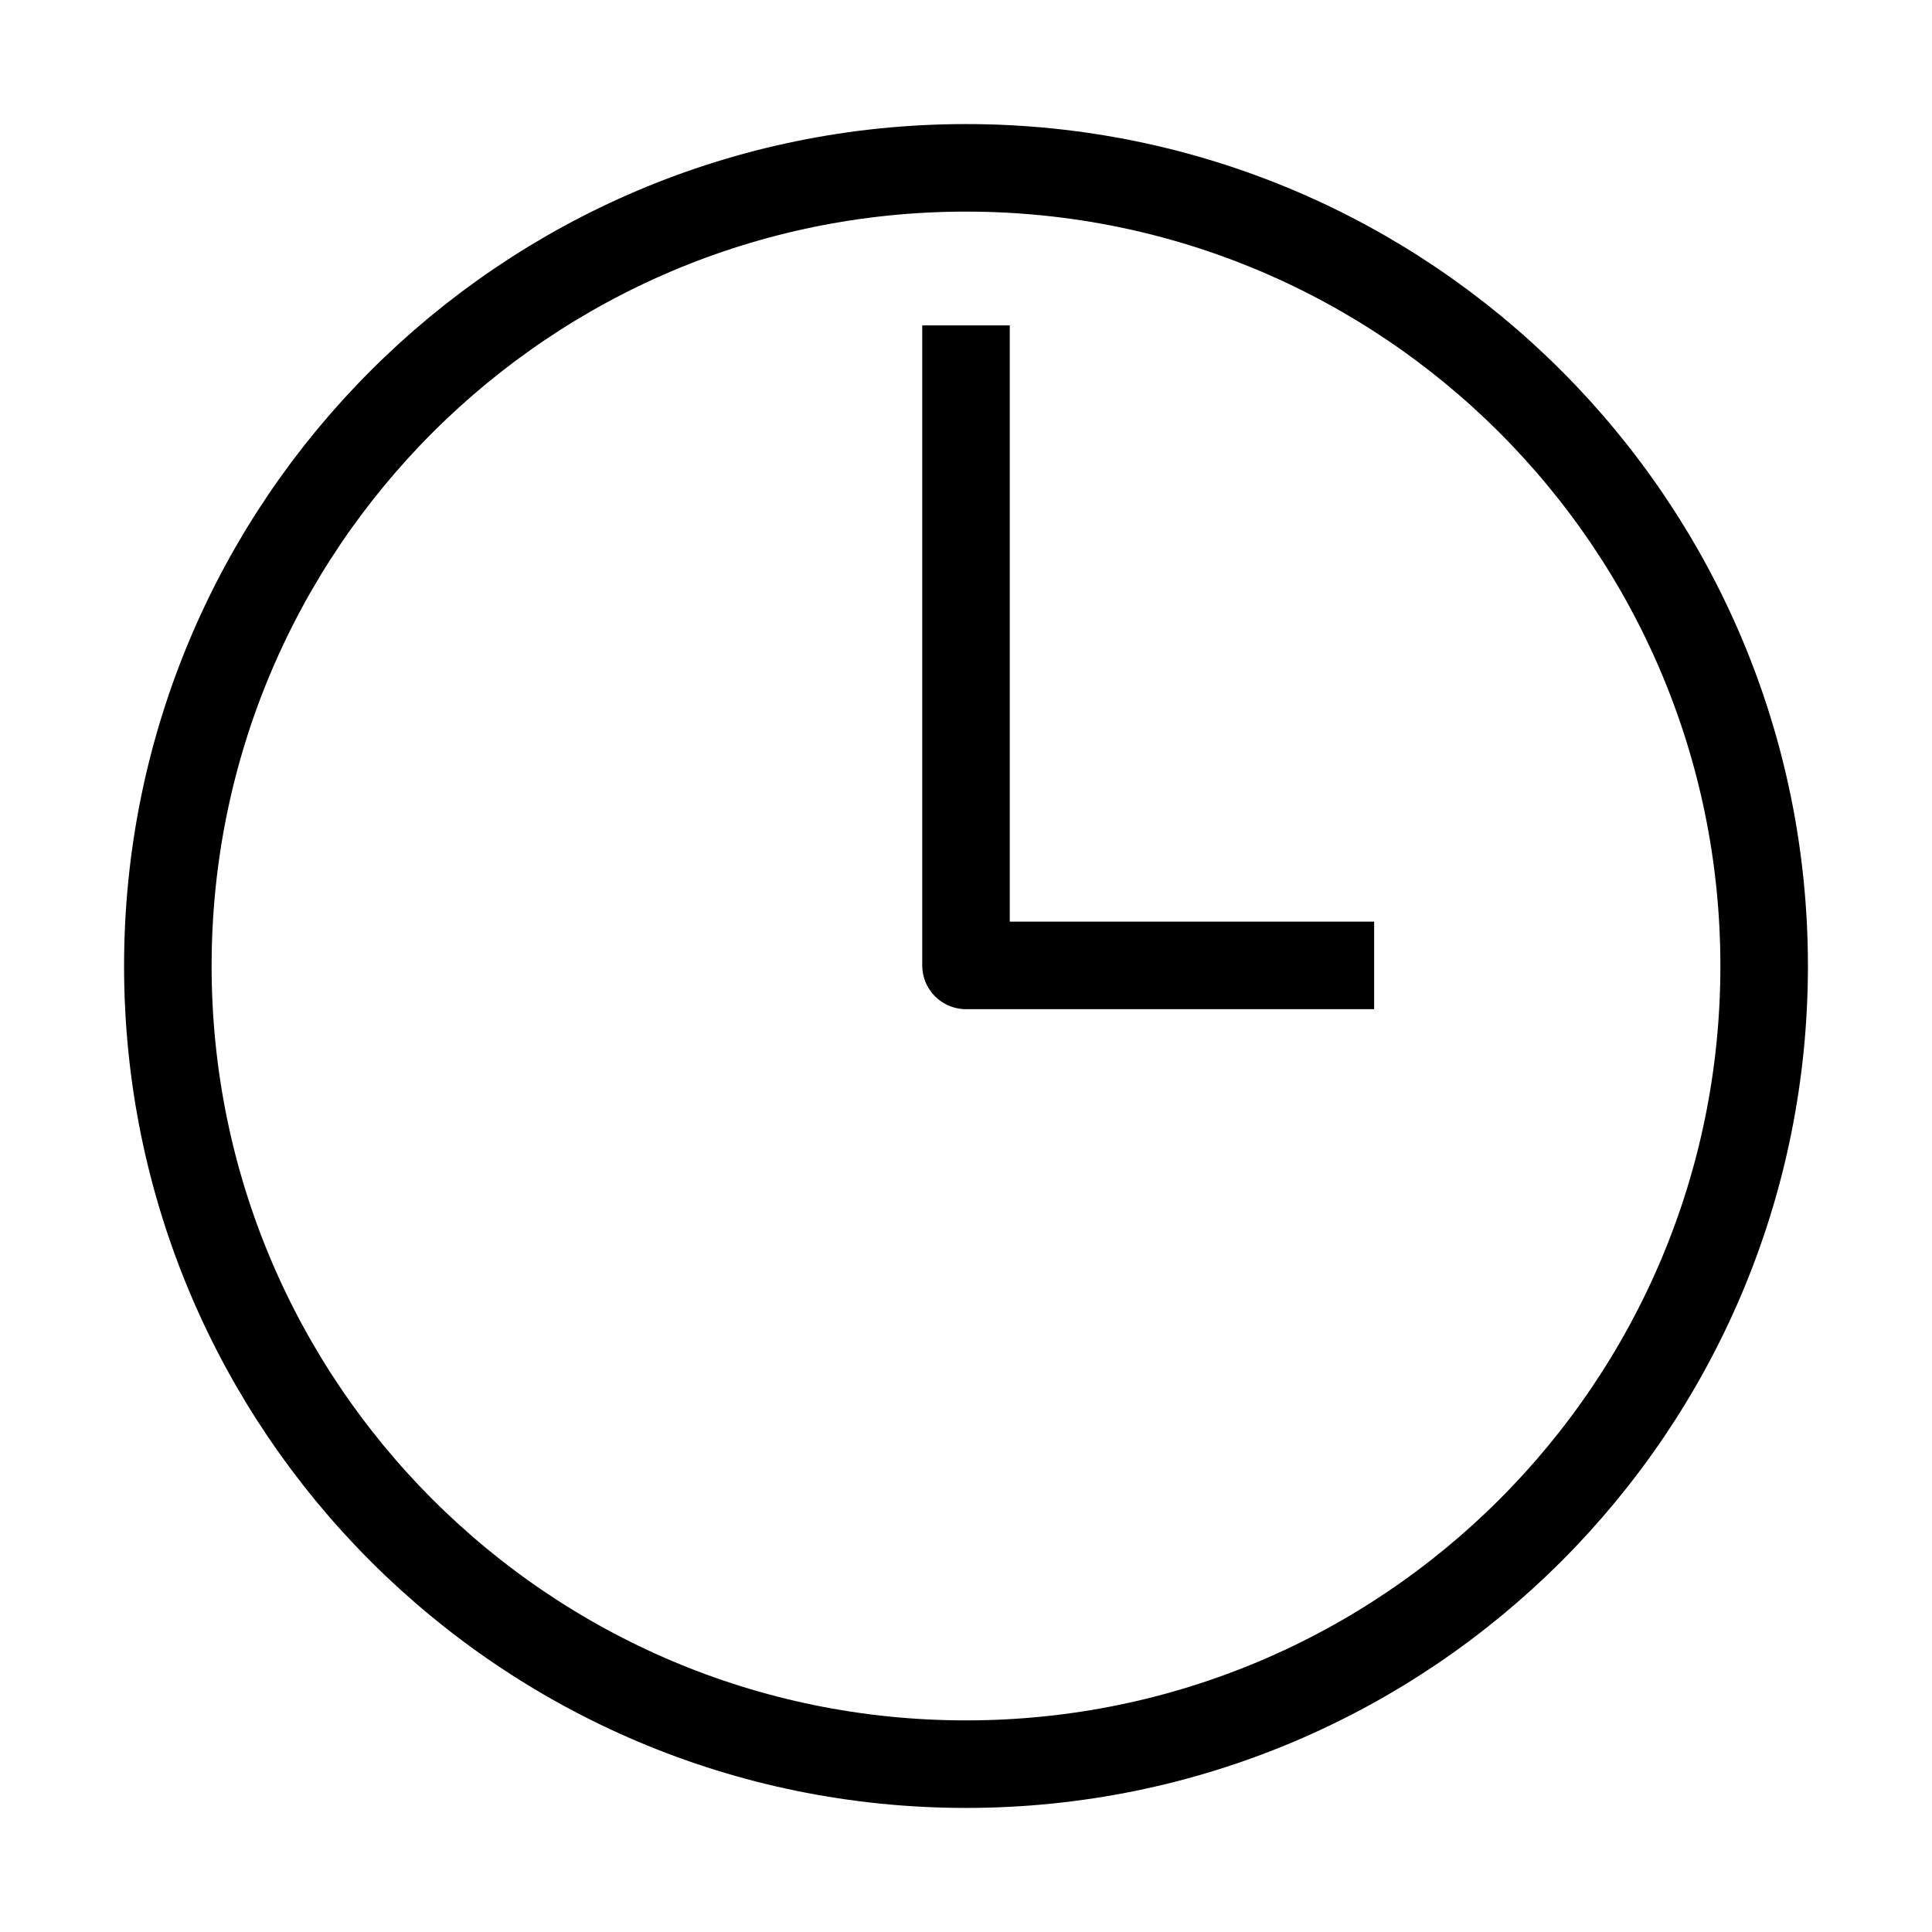
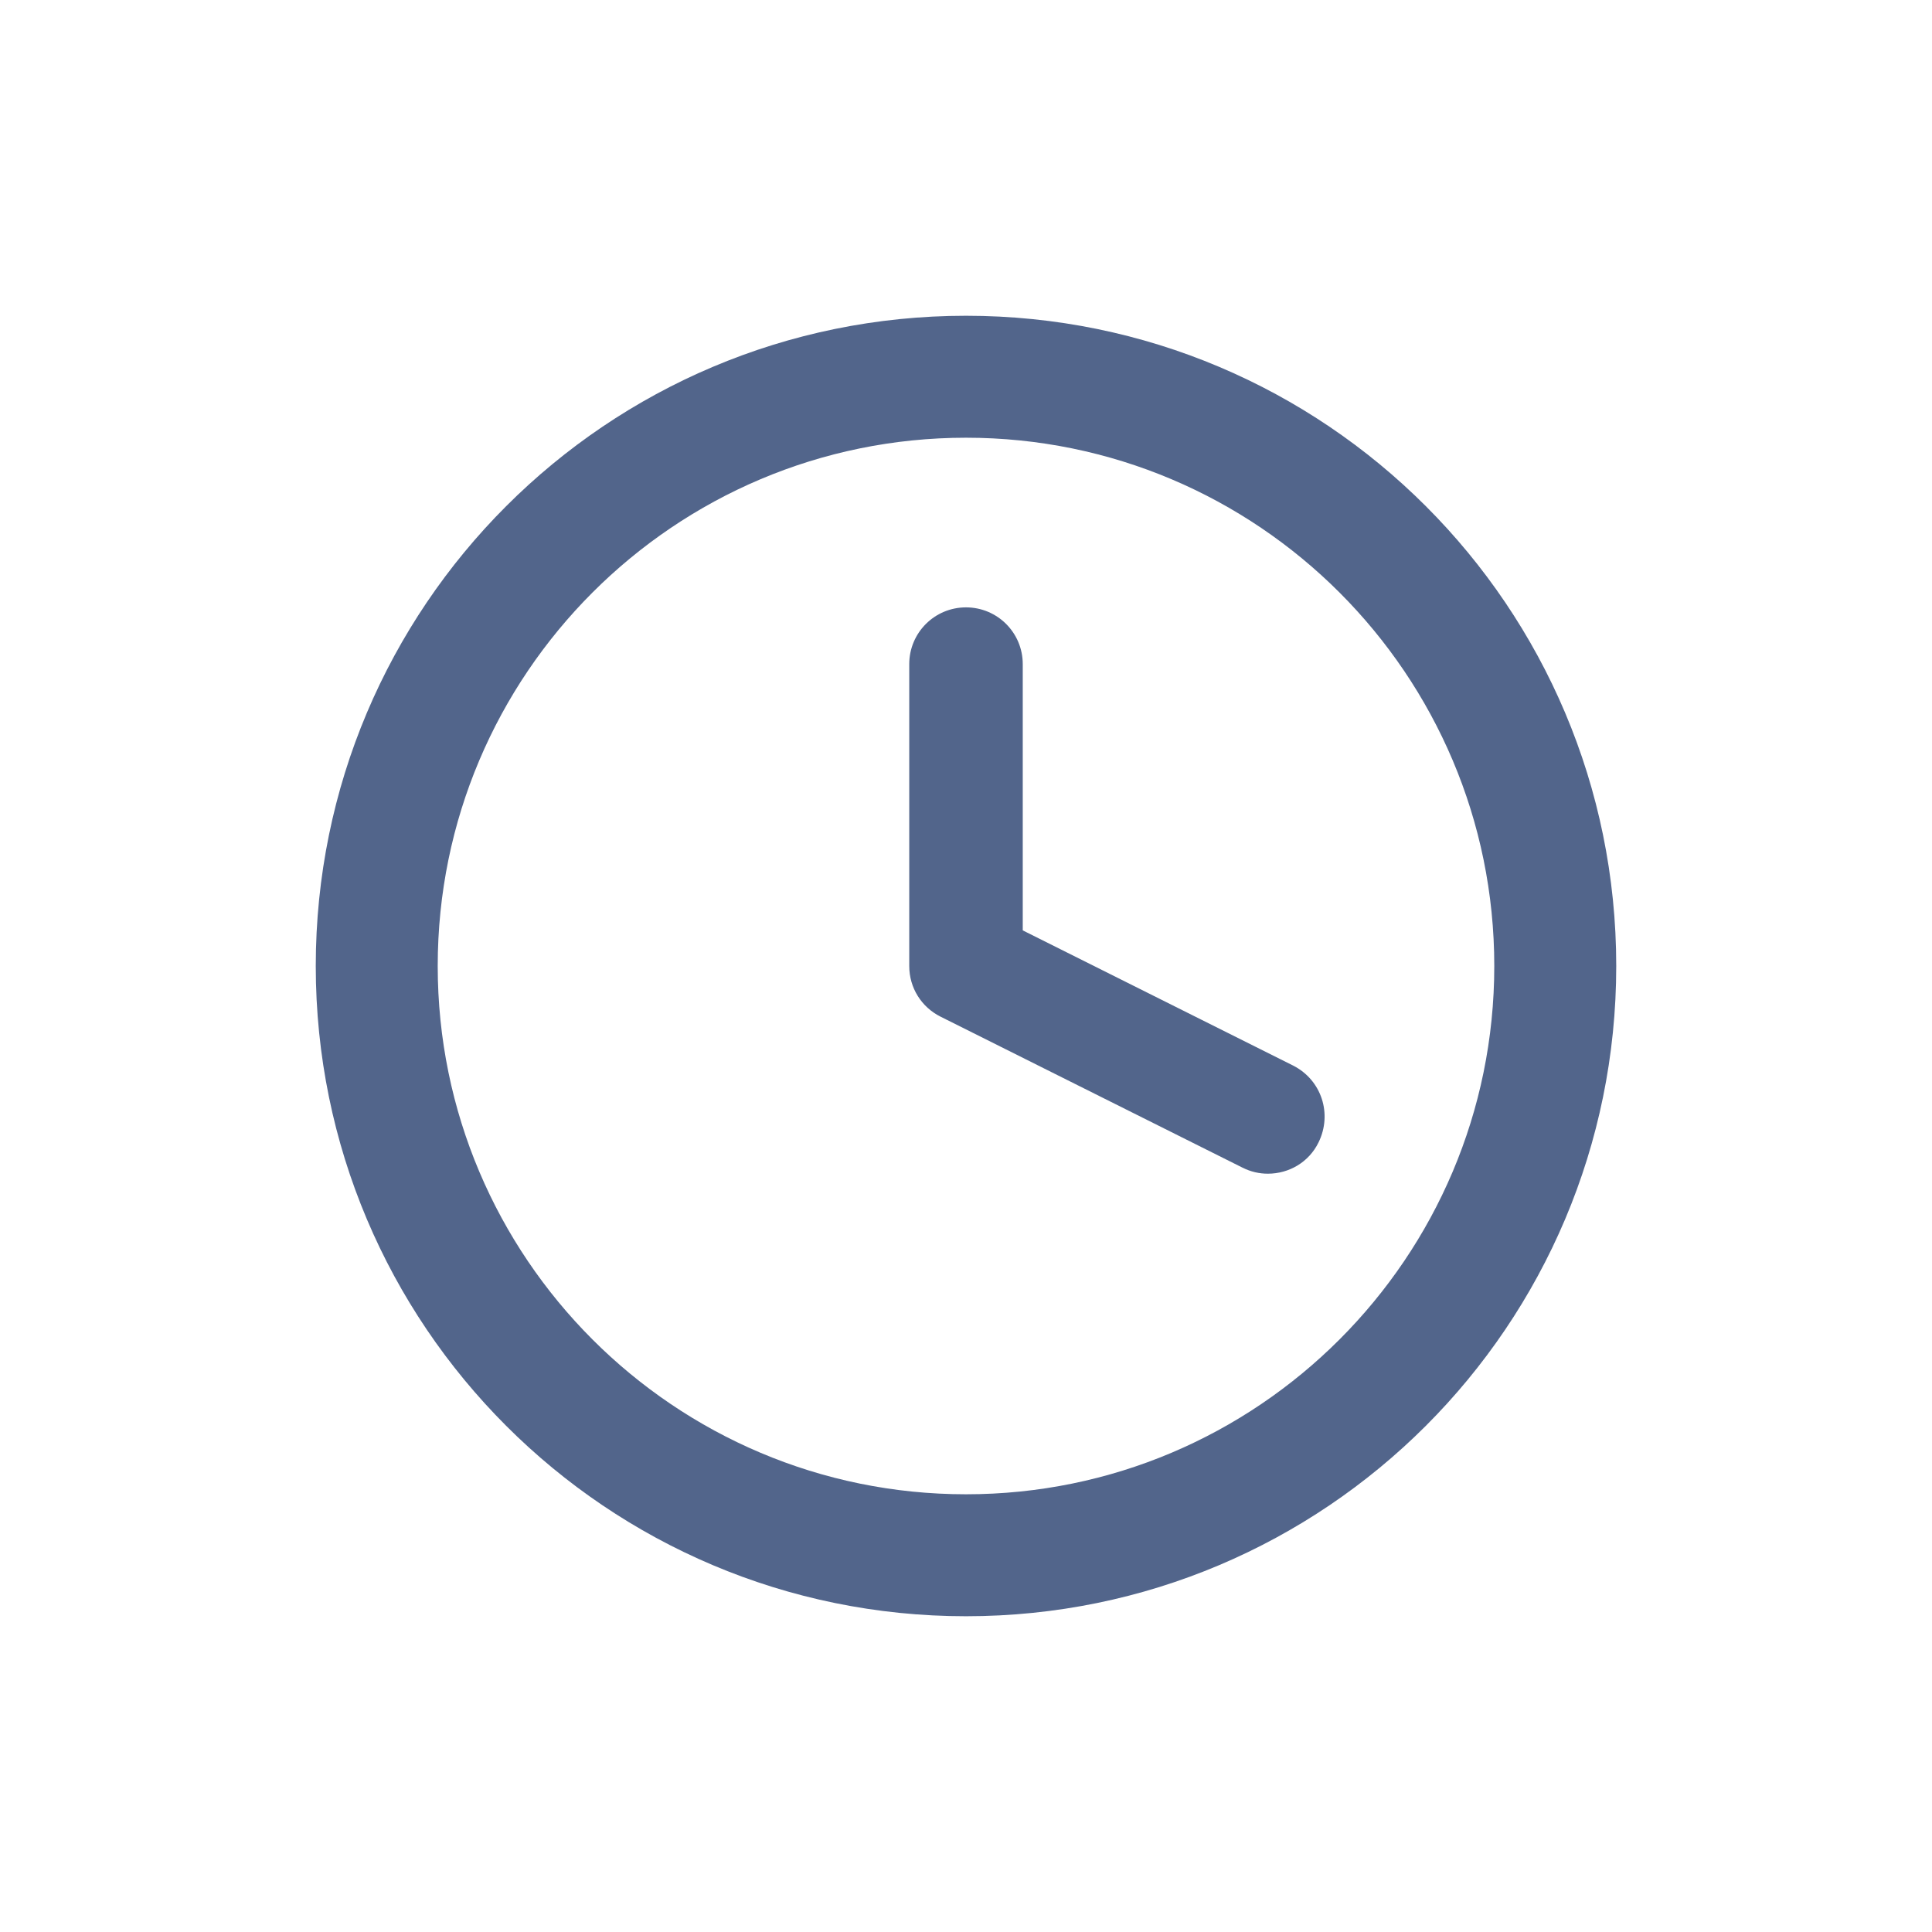
- <svg xmlns="http://www.w3.org/2000/svg" id="cat-pg" viewBox="0 0 32 32">
-   <defs>
-     <style>.cls-1{fill:none;stroke:#000;stroke-linejoin:round;stroke-width:1.45px;}</style>
-   </defs>
-   <circle class="cls-1" cx="16" cy="16" r="13.22" />
-   <polyline class="cls-1" points="16 5.39 16 15.99 22.76 15.99" />
+ <svg xmlns="http://www.w3.org/2000/svg" xmlns:xlink="http://www.w3.org/1999/xlink" version="1.1" id="Layer_1" x="0px" y="0px" viewBox="0 0 320 320" style="enable-background:new 0 0 320 320;" xml:space="preserve">
+   <style type="text/css">
+ 	.st0{clip-path:url(#SVGID_00000130617598377930577890000007037406597998779577_);fill:#52658B;}
+ </style>
+   <g>
+     <defs>
+       <rect id="SVGID_1_" width="320" height="320" />
+     </defs>
+     <clipPath id="SVGID_00000036243305274337146920000016925374912892409519_">
+       <use xlink:href="#SVGID_1_" style="overflow:visible;" />
+     </clipPath>
+     <path style="clip-path:url(#SVGID_00000036243305274337146920000016925374912892409519_);fill:#52658B;" d="M218.4,189.2   c2.3-4.7,0.5-10.3-4.2-12.7l-44.8-22.4V110c0-5.2-4.2-9.4-9.4-9.4c-5.2,0-9.4,4.2-9.4,9.4v50c0,3.6,2,6.8,5.2,8.4l50,25   c1.4,0.7,2.8,1,4.2,1C213.5,194.4,216.8,192.5,218.4,189.2 M247.5,160c0,48.3-39.2,87.5-87.5,87.5S72.5,208.3,72.5,160   c0-48.3,39.2-87.5,87.5-87.5S247.5,111.7,247.5,160 M267.7,160c0-59.5-48.2-107.7-107.7-107.7c-59.5,0-107.7,48.2-107.7,107.7   c0,59.5,48.2,107.7,107.7,107.7C219.5,267.7,267.7,219.5,267.7,160" />
+   </g>
</svg>
